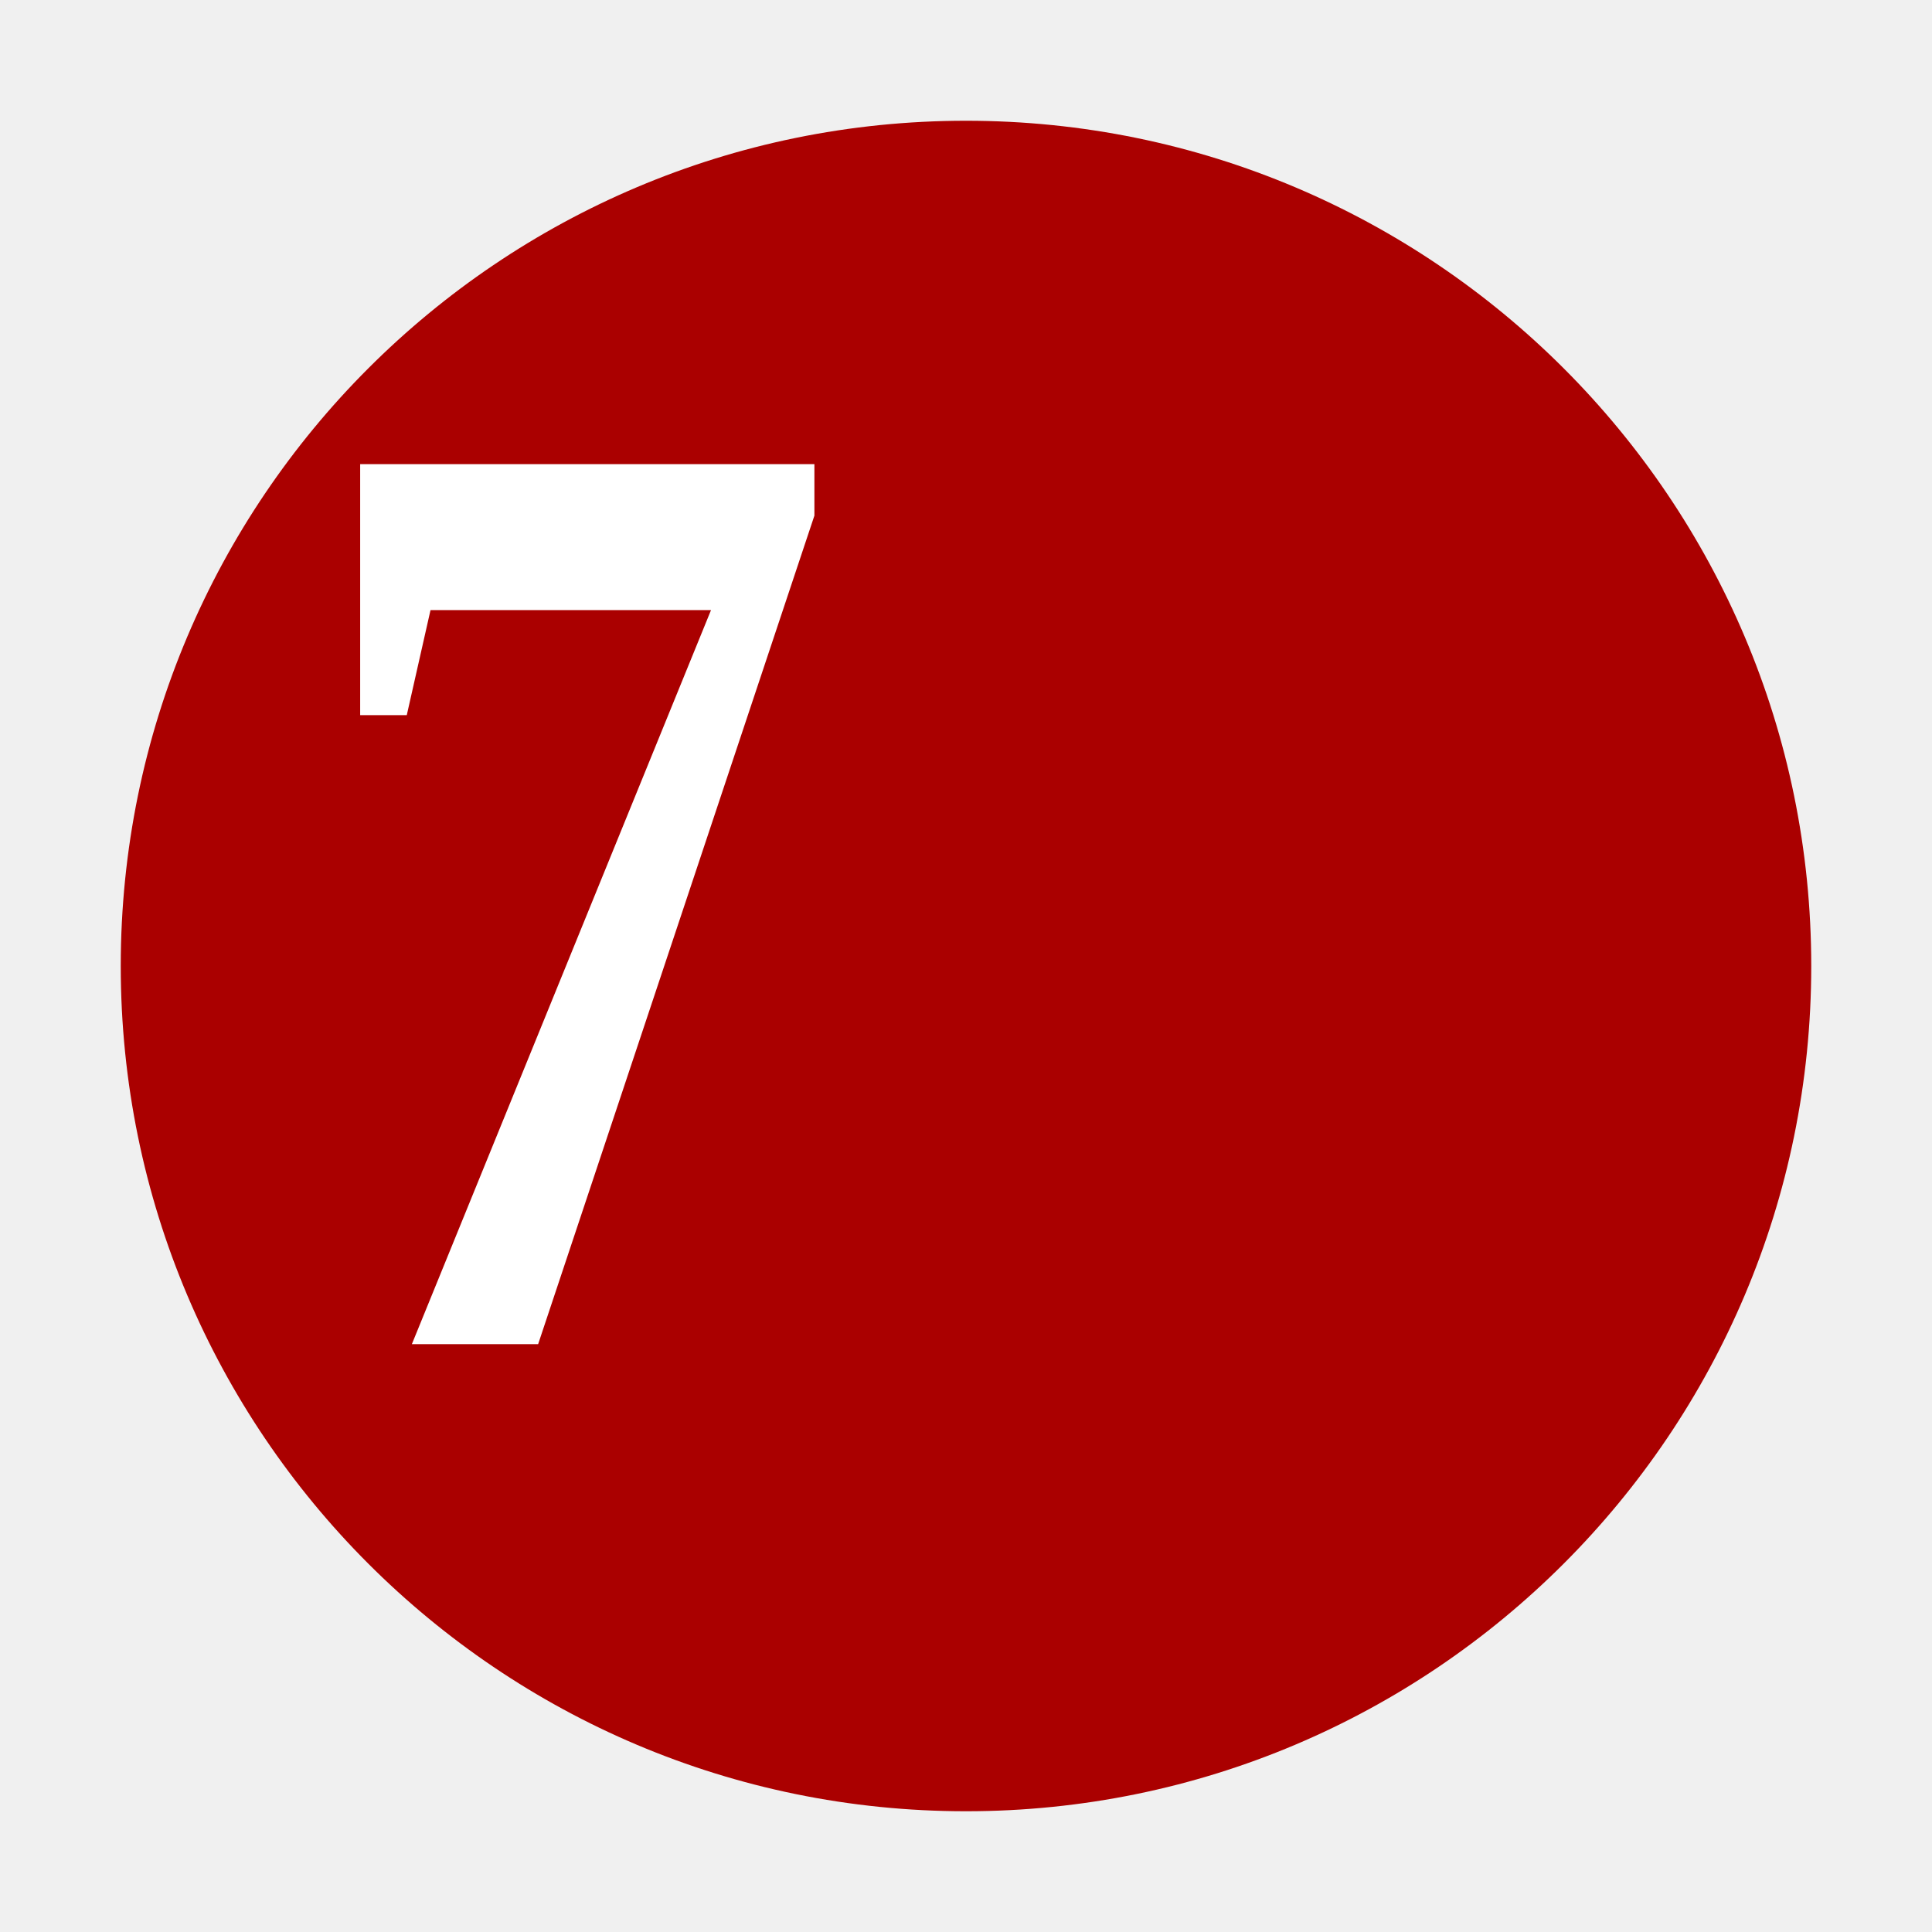
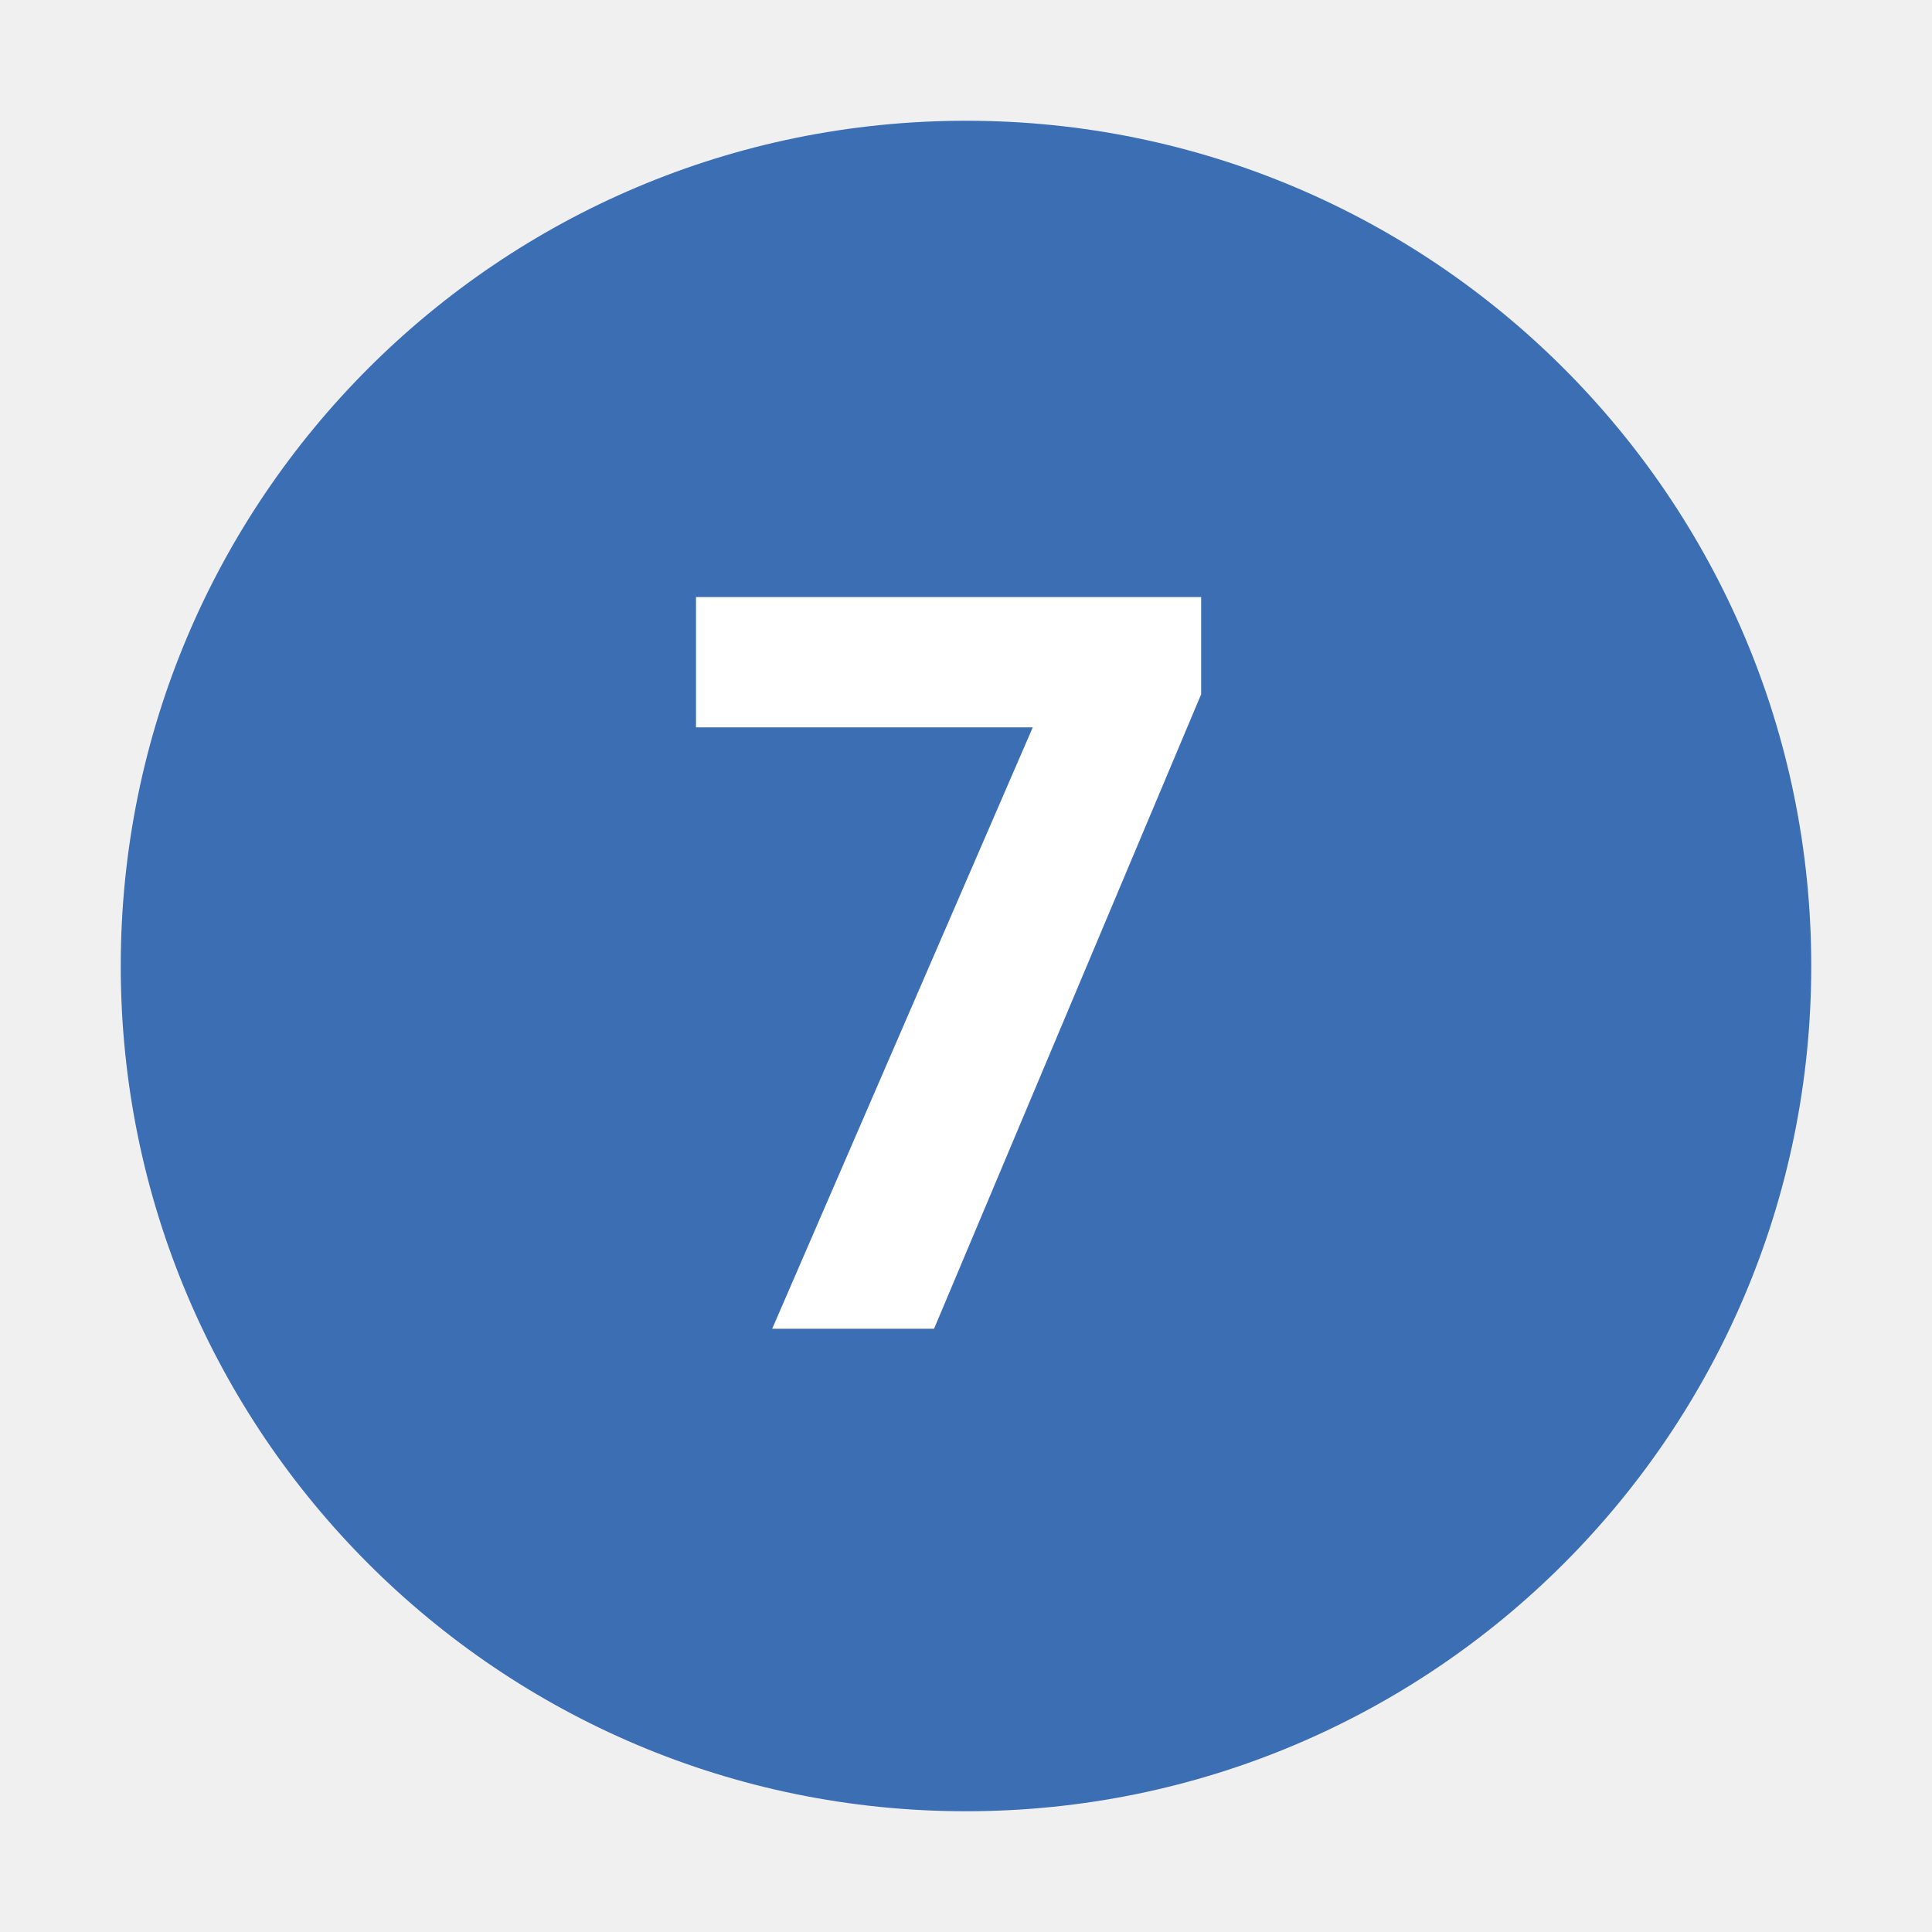
- <svg xmlns="http://www.w3.org/2000/svg" version="1.0" width="32" height="32" id="svg7">
-   <defs id="defs7" />
-   <circle cx="16" cy="16" r="14" id="circle" style="fill:#aa0000" />
-   <text x="16" y="16" transform="scale(0.898338,1.113167)" id="text7" xml:space="preserve" style="font-size:20px;font-style:normal;font-variant:normal;font-weight:bold;font-stretch:normal;text-align:center;line-height:125%;writing-mode:lr-tb;text-anchor:middle;fill:#ffffff;fill-opacity:1;stroke:none;font-family:Liberation Serif;">
-     <tspan x="18" y="20" id="tspan7">7</tspan>
-   </text>
+ <svg xmlns="http://www.w3.org/2000/svg" version="1.0" width="32" height="32" id="svg2">
+   <defs id="defs15" />
+   <circle cx="16" cy="16" r="14" id="circle" style="fill:#3c6eb4" />
+   <g id="text2820" style="font-size:10px;font-style:normal;font-variant:normal;font-weight:normal;font-stretch:normal;text-align:start;text-anchor:start;fill:#ffffff;fill-opacity:1;stroke:none;font-family:Droid Sans;-inkscape-font-specification:Droid Sans">
+     <path d="m 12.79,22.008 4.316,-9.961 -5.578,0 0,-2.158 8.367,0 0,1.61 -4.424,10.509 -2.681,0" id="path2832" style="font-size:17px;font-weight:bold;fill:#ffffff;-inkscape-font-specification:Bitstream Vera Sans Bold" />
+   </g>
</svg>
